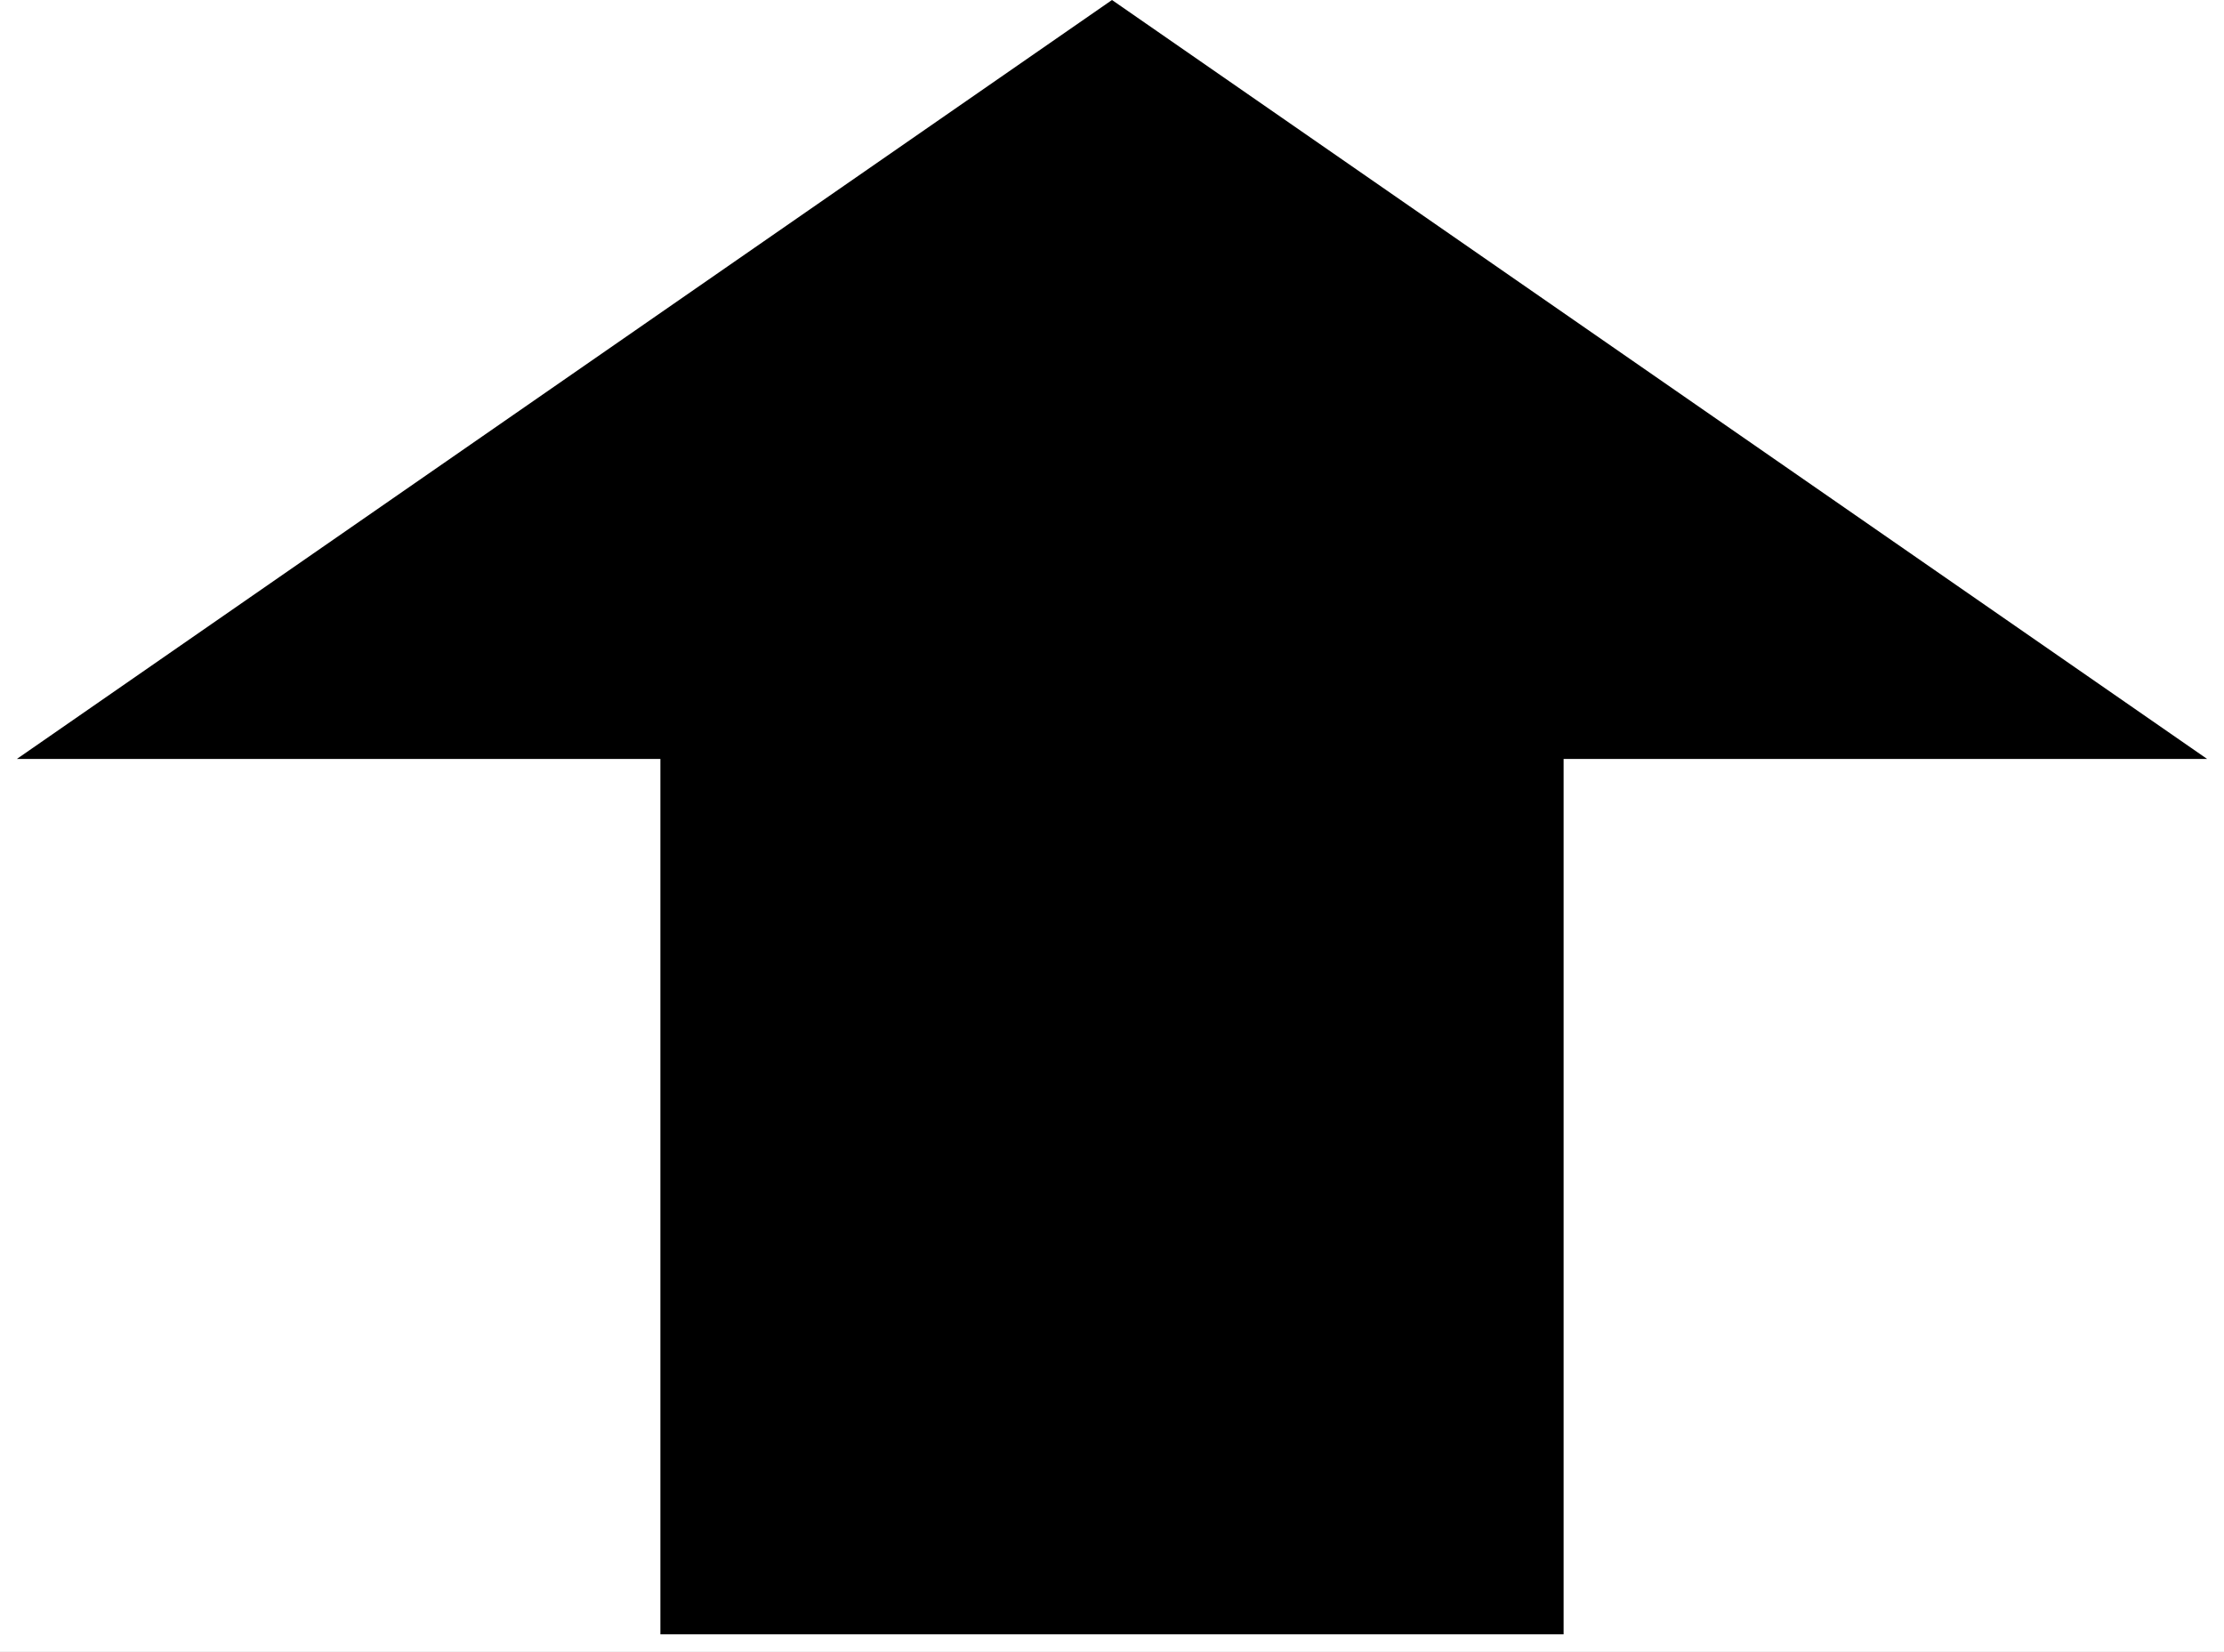
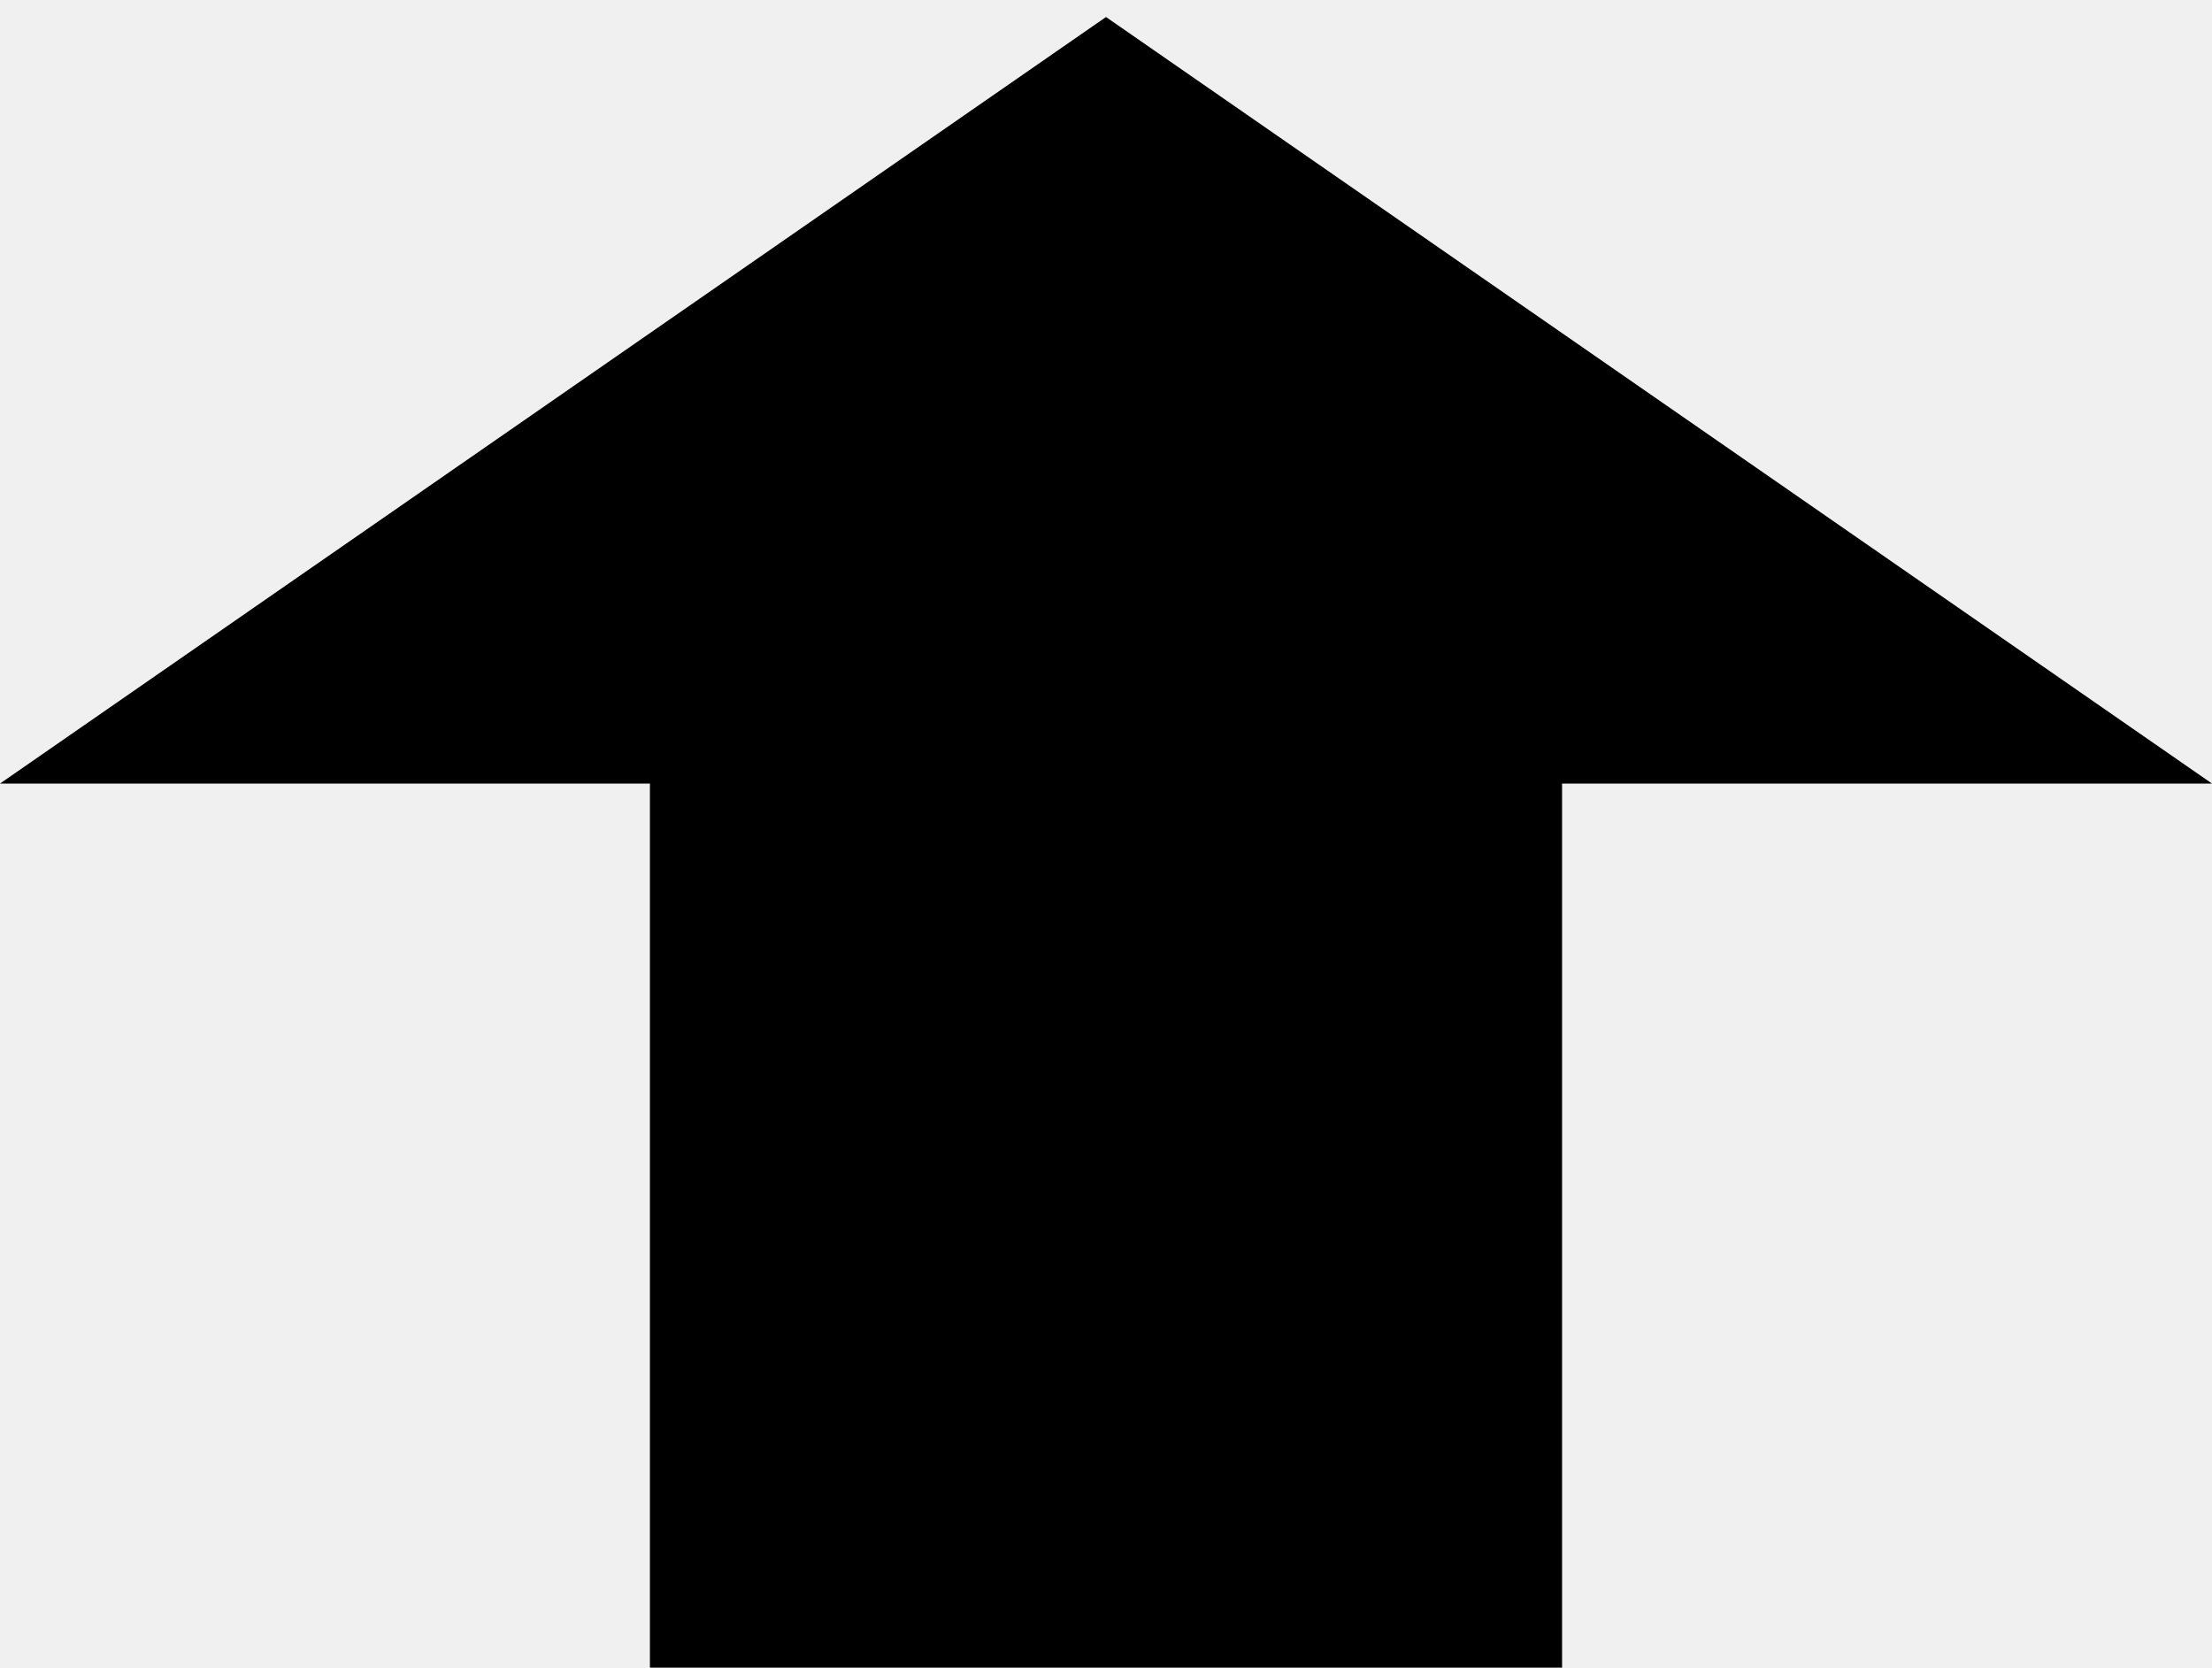
- <svg xmlns="http://www.w3.org/2000/svg" version="1.1" viewBox="1339 617 66 49" width="66" height="49">
+ <svg xmlns="http://www.w3.org/2000/svg" version="1.1" viewBox="0 1 65 49" width="65" height="49">
  <defs />
-   <g id="attacking_icon" stroke-opacity="1" stroke-dasharray="none" fill="none" stroke="none" fill-opacity="1">
-     <rect fill="white" x="1339" y="617" width="66" height="49" />
+   <g id="attacking_icon" stroke="none" stroke-opacity="1" stroke-dasharray="none" fill-opacity="1" fill="none">
    <g id="attacking_icon: Layer 1">
      <g id="Graphic_2">
-         <path d="M 1385.402 665.5 L 1358.598 665.5 L 1358.598 639.523 L 1339.5 639.523 L 1372 617 L 1404.5 639.523 L 1385.402 639.523 Z" fill="black" />
+         <path d="M 45.902 50 L 19.098 50 L 19.098 24.023 L 0 24.023 L 32.5 1.5 L 65 24.023 L 45.902 24.023 Z" fill="black" />
      </g>
    </g>
  </g>
</svg>
